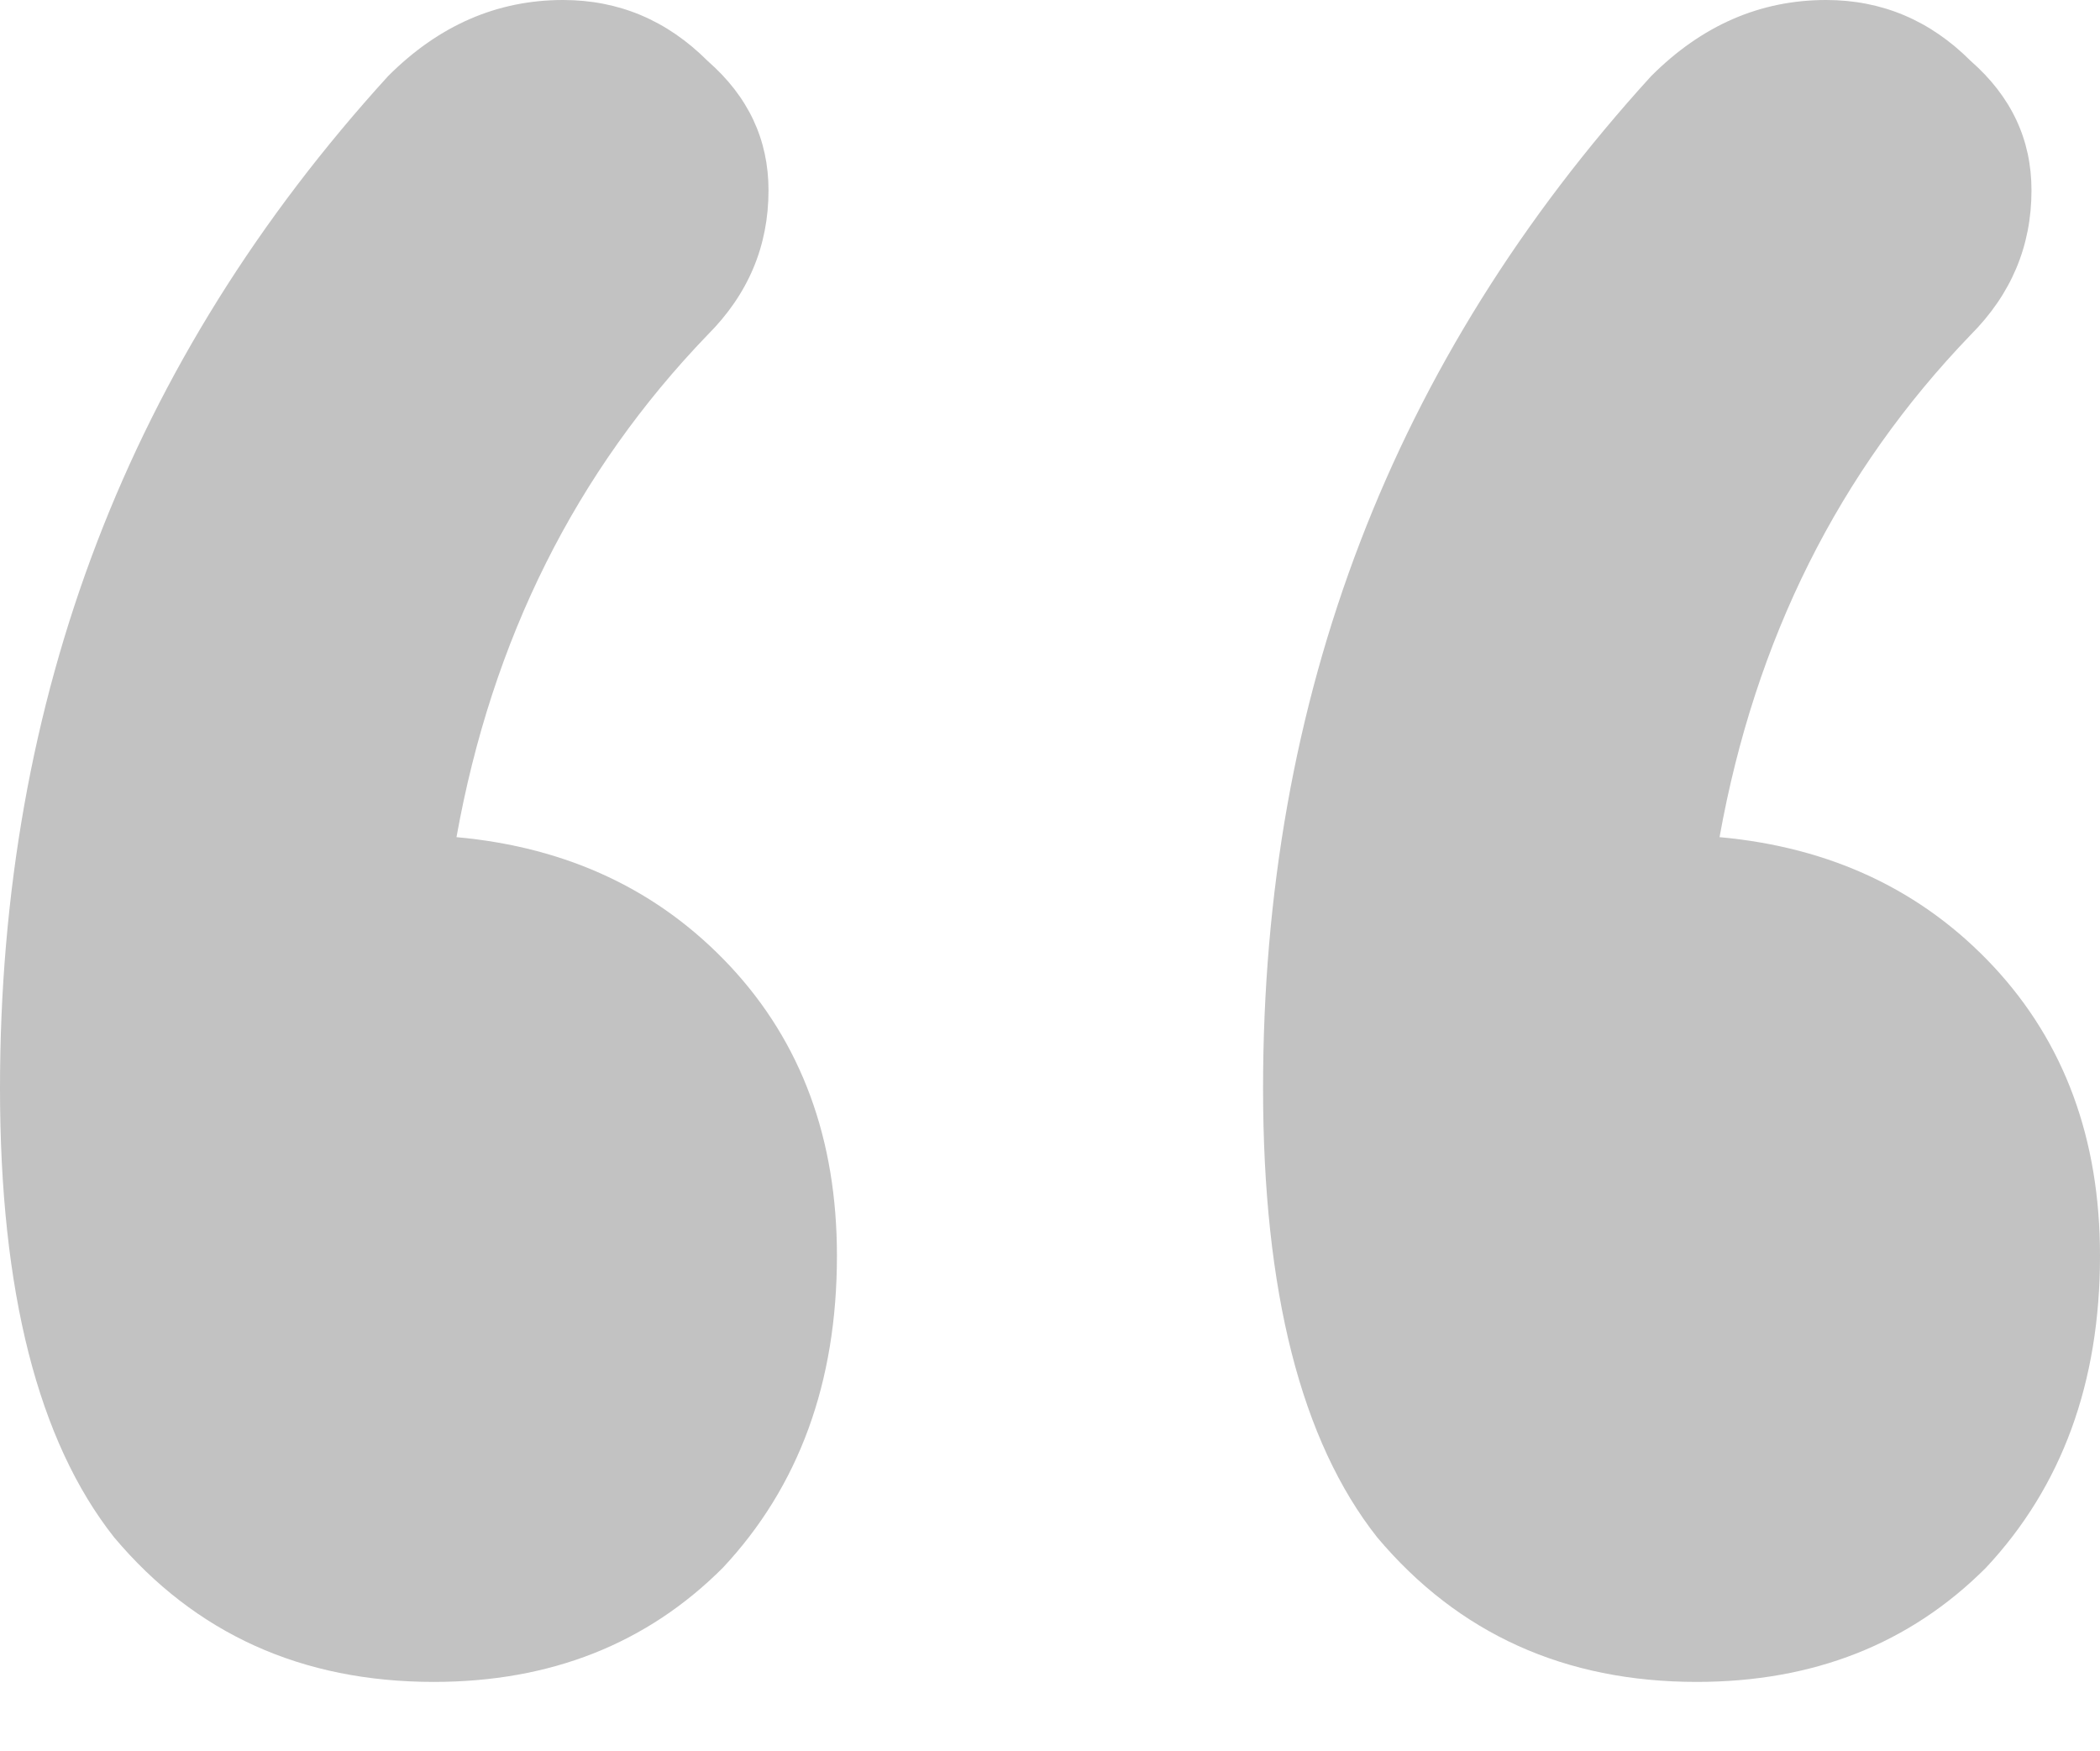
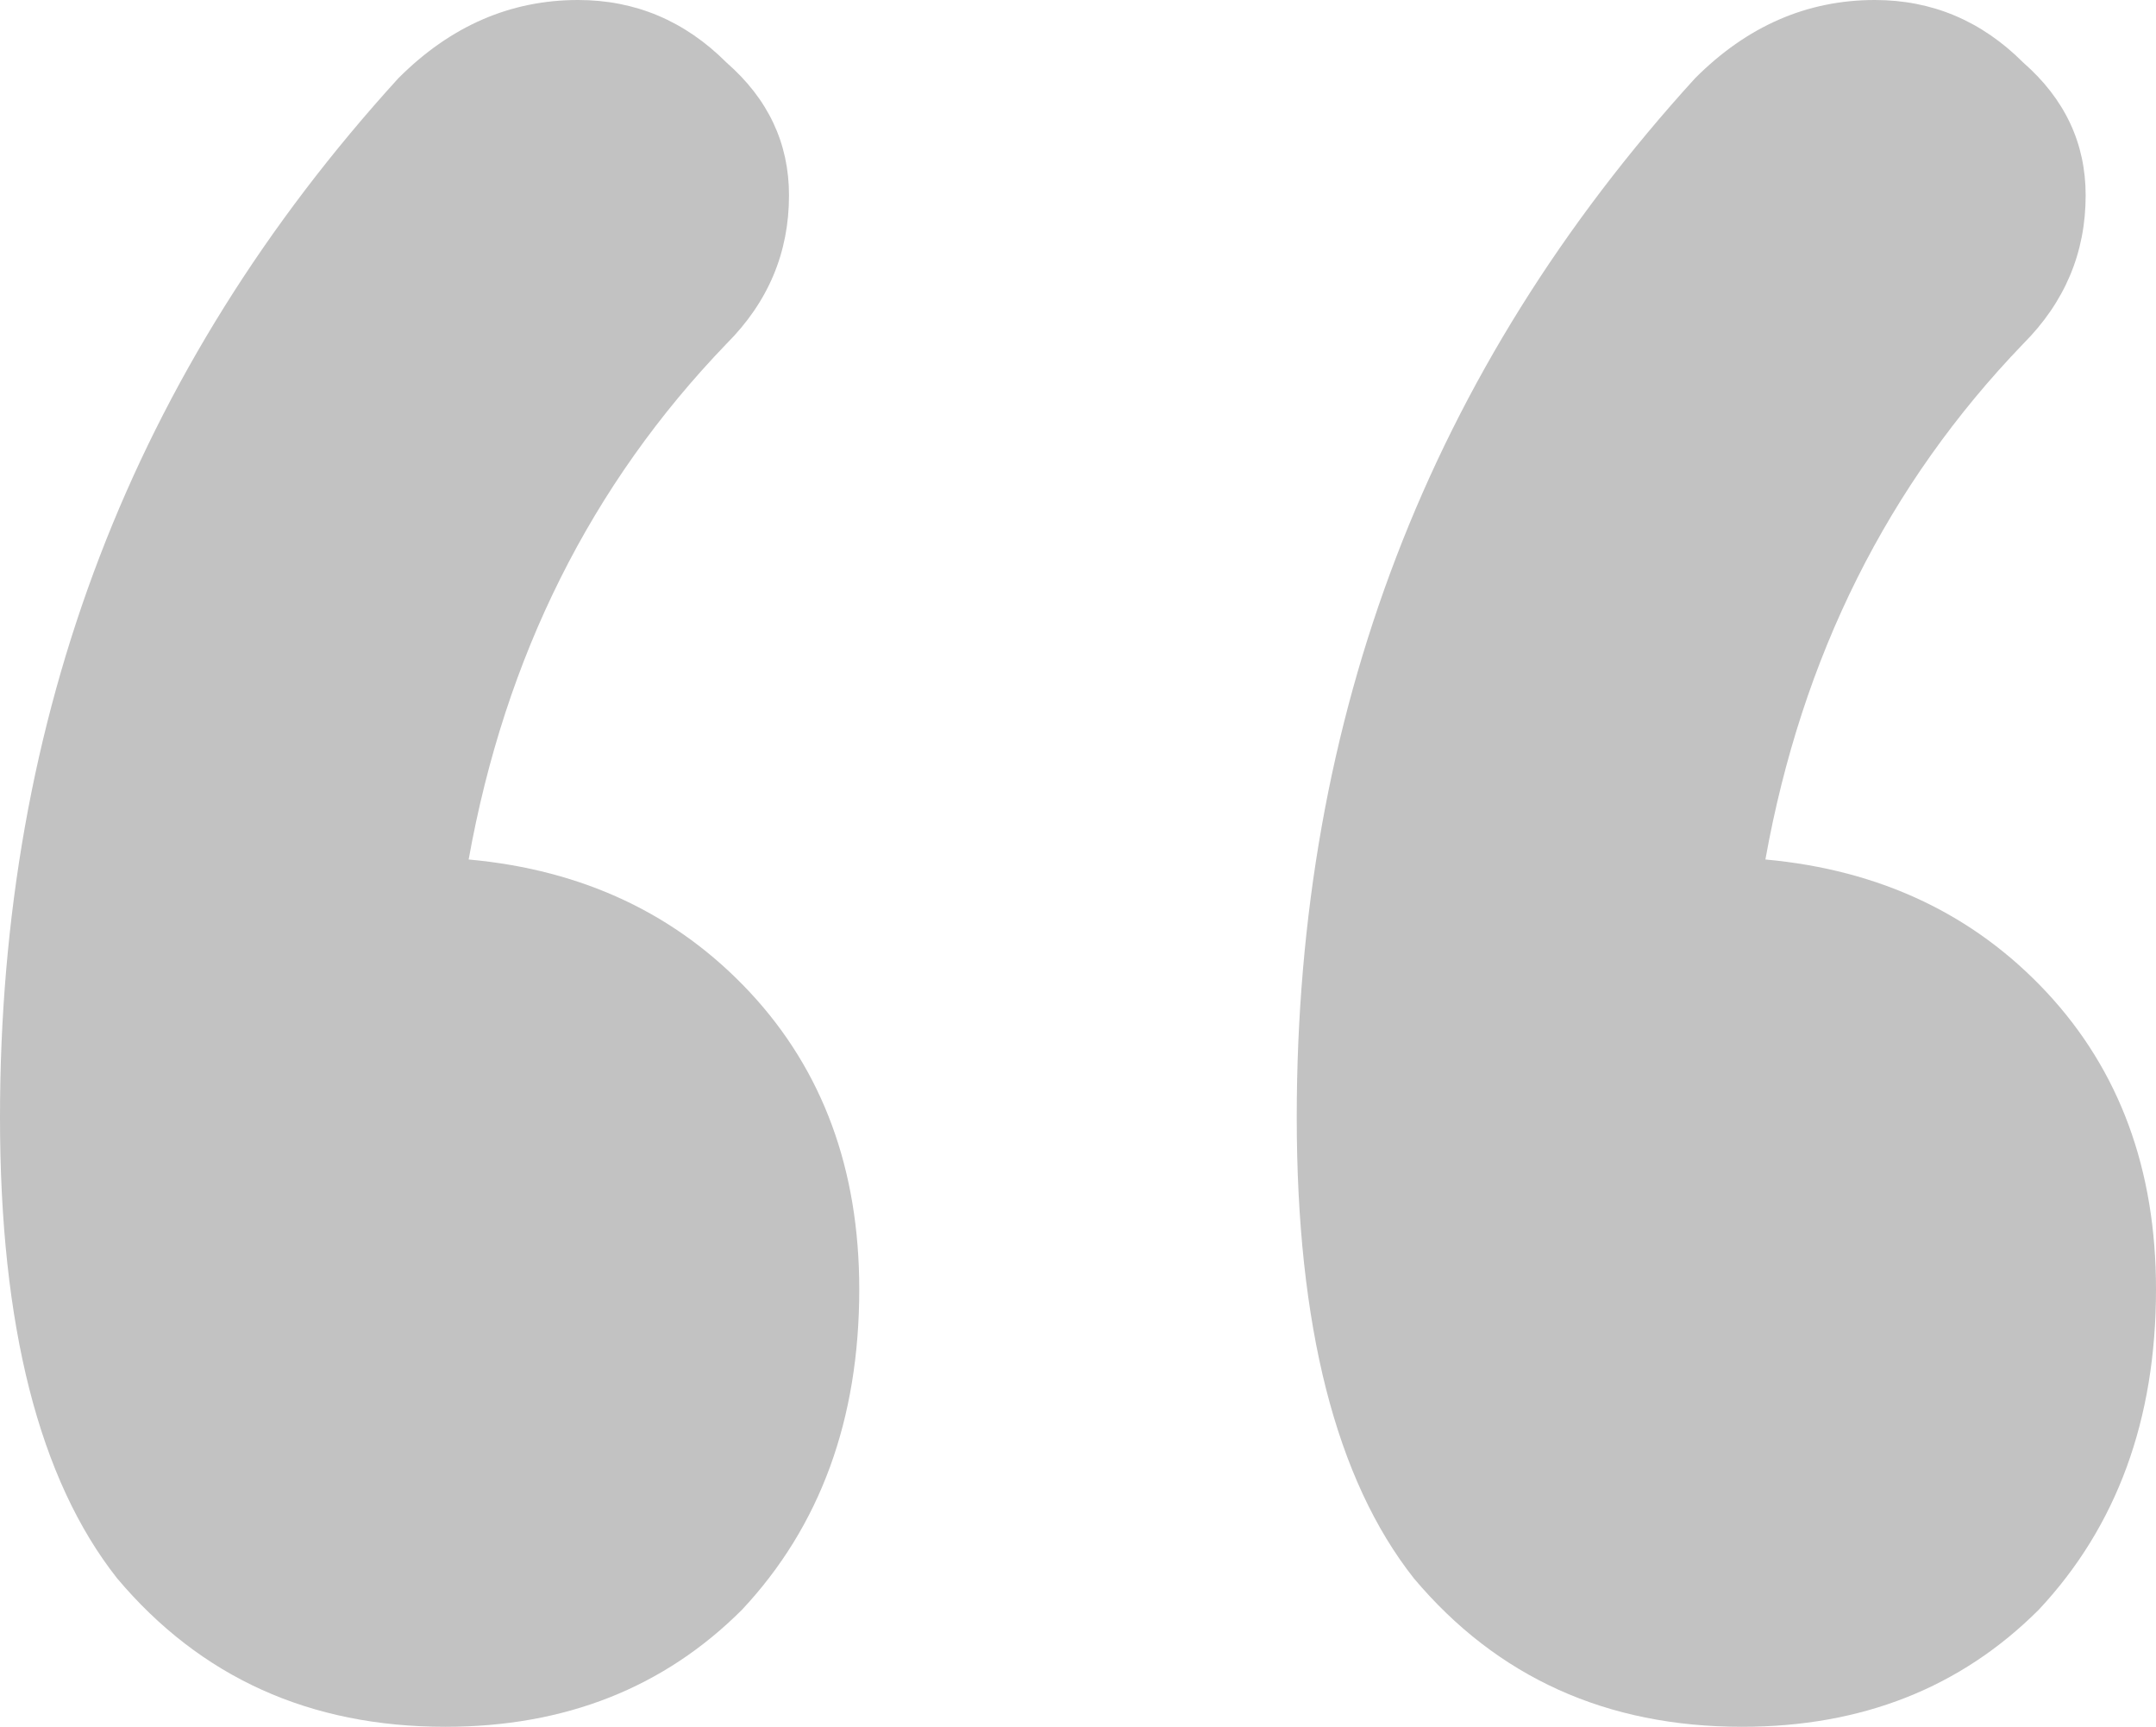
- <svg xmlns="http://www.w3.org/2000/svg" width="24" height="20" viewBox="0 0 24 20">
+ <svg xmlns="http://www.w3.org/2000/svg">
  <path d="M5.217 9.565C6.493 9.681 7.536 10.174 8.348 11.043C9.159 11.913 9.565 13.014 9.565 14.348C9.565 15.797 9.13 16.985 8.261 17.913C7.391 18.783 6.29 19.217 4.957 19.217C3.449 19.217 2.232 18.667 1.304 17.565C0.435 16.464 0 14.754 0 12.435C0 7.971 1.478 4.116 4.435 0.87C5.014 0.29 5.681 0 6.435 0C7.072 0 7.623 0.232 8.087 0.696C8.551 1.101 8.783 1.594 8.783 2.174C8.783 2.812 8.551 3.362 8.087 3.826C6.58 5.391 5.623 7.304 5.217 9.565ZM19.652 9.565C20.927 9.681 21.971 10.174 22.783 11.043C23.594 11.913 24 13.014 24 14.348C24 15.797 23.565 16.985 22.696 17.913C21.826 18.783 20.725 19.217 19.391 19.217C17.884 19.217 16.667 18.667 15.739 17.565C14.87 16.464 14.435 14.754 14.435 12.435C14.435 7.971 15.913 4.116 18.87 0.87C19.449 0.29 20.116 0 20.87 0C21.507 0 22.058 0.232 22.522 0.696C22.985 1.101 23.217 1.594 23.217 2.174C23.217 2.812 22.985 3.362 22.522 3.826C21.015 5.391 20.058 7.304 19.652 9.565Z" fill="#C2C2C2" />
</svg>
